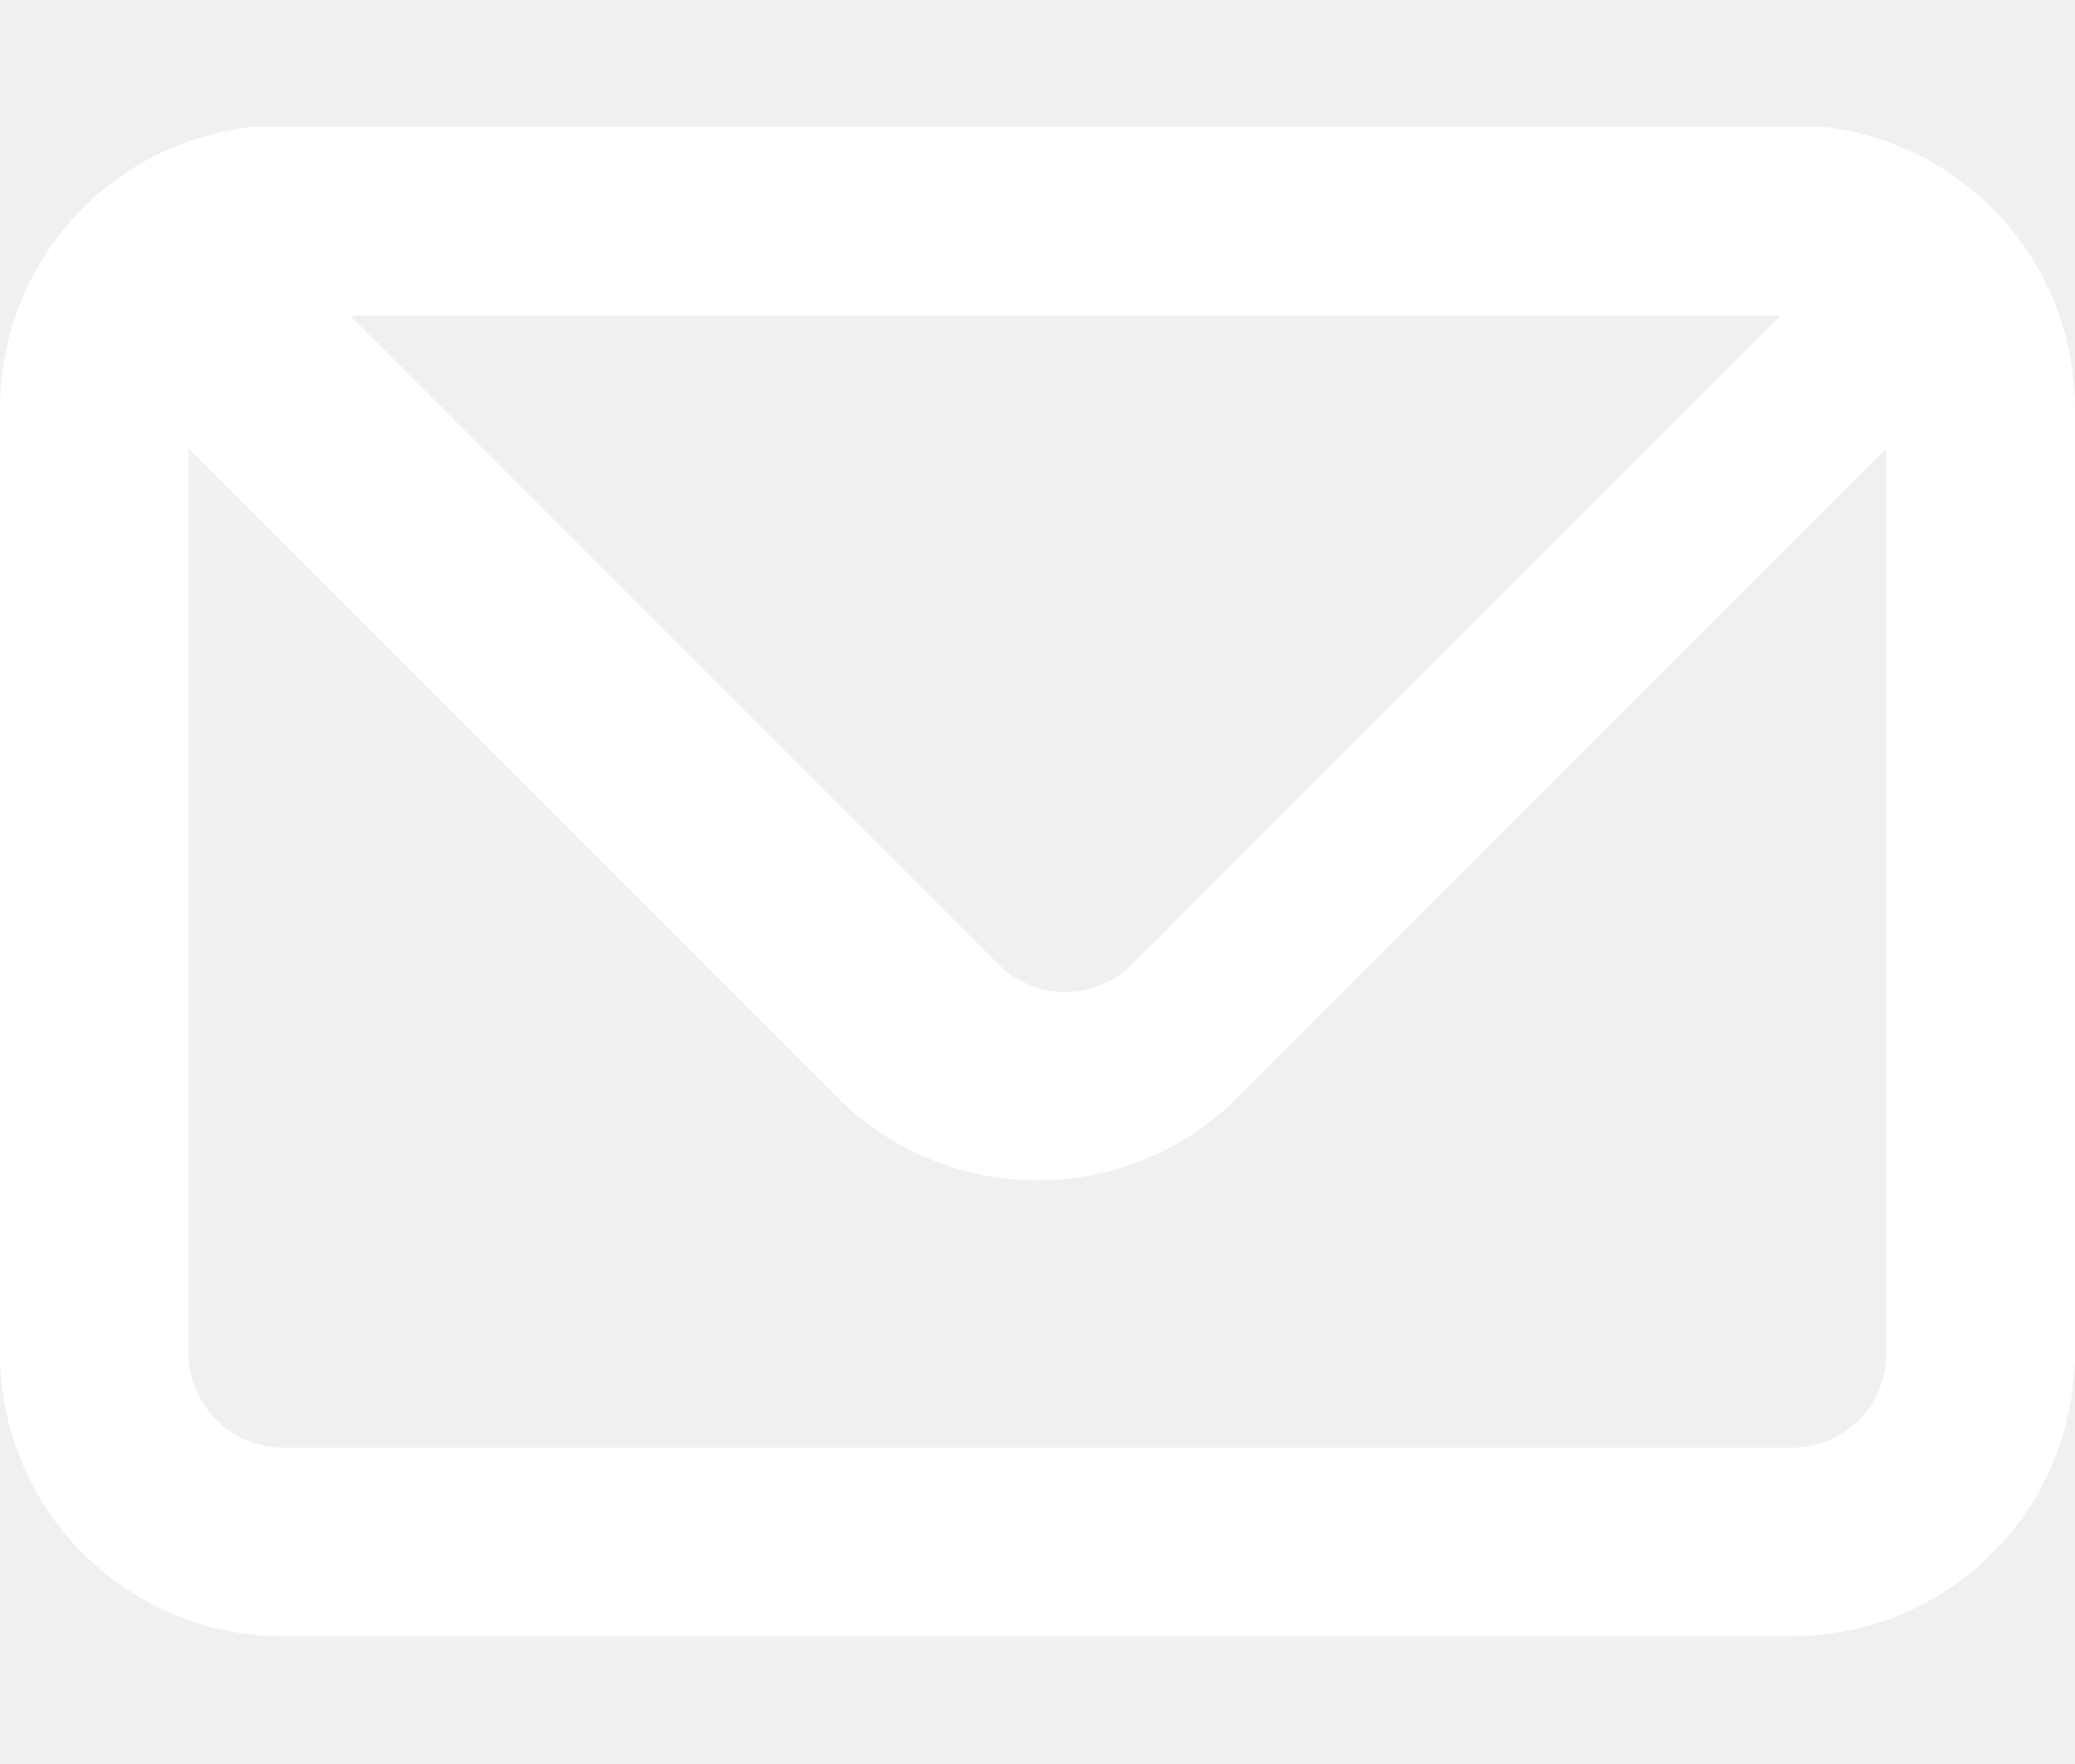
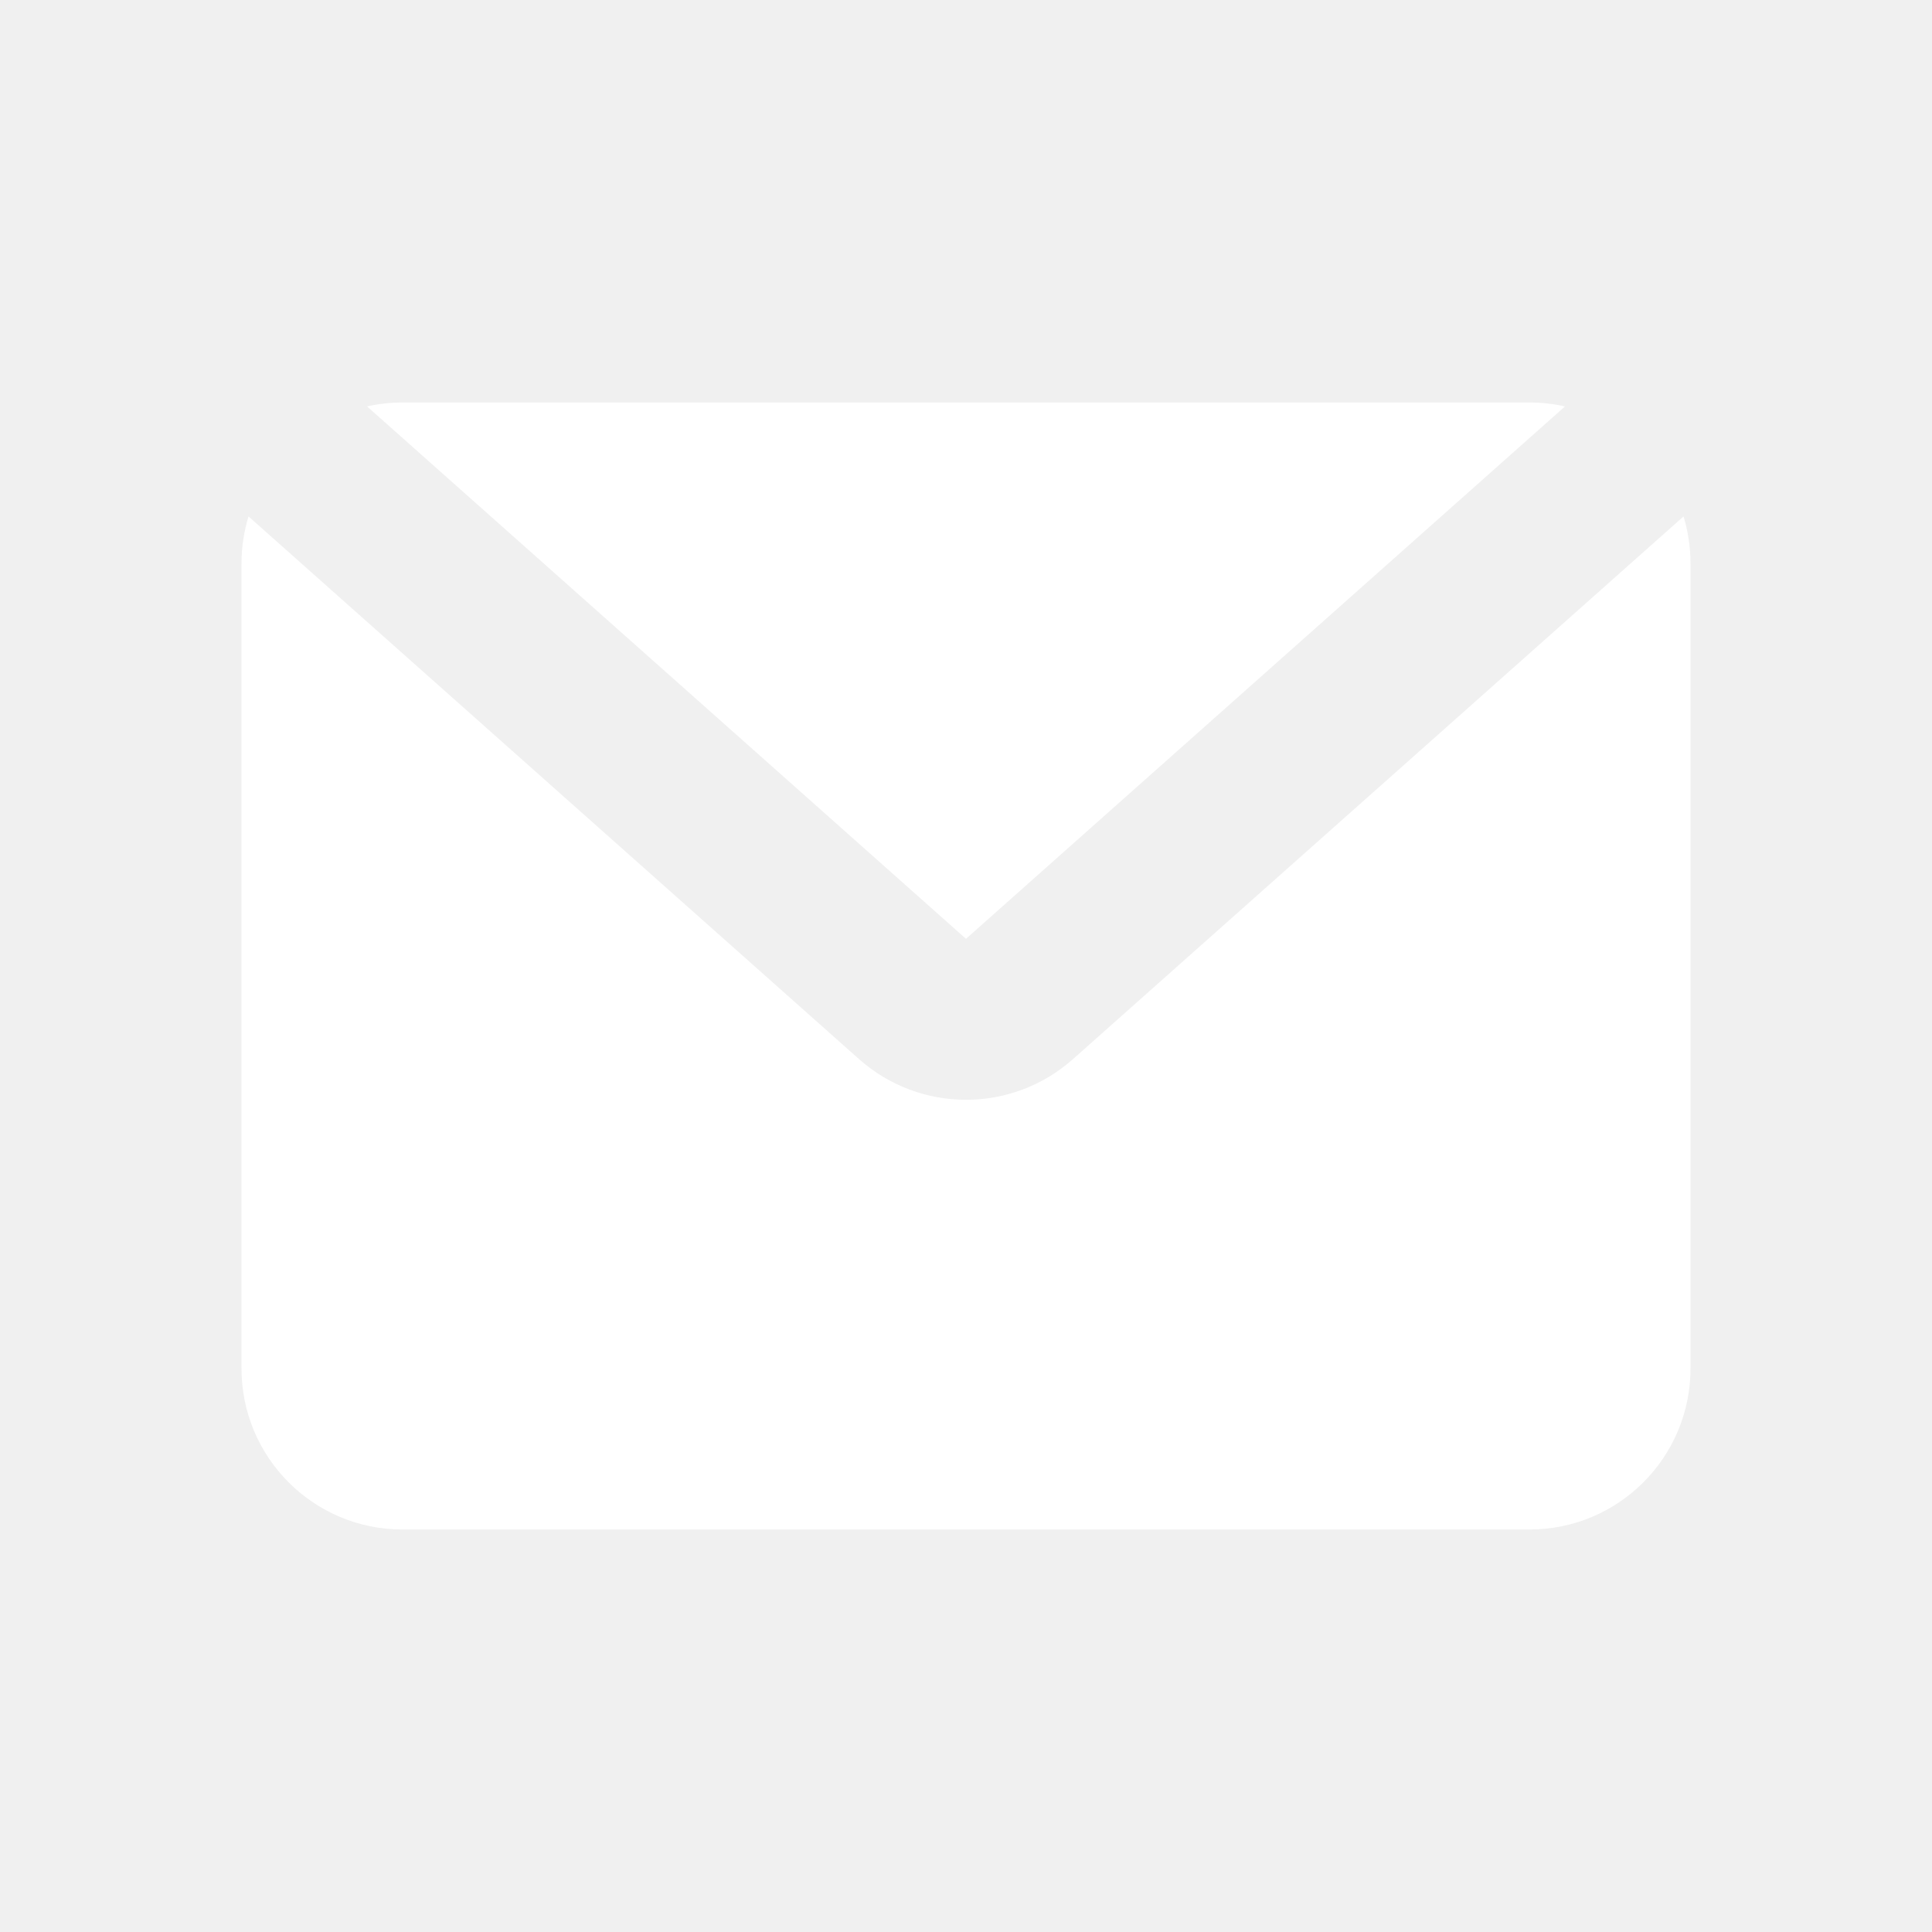
- <svg xmlns="http://www.w3.org/2000/svg" width="30" height="25.49" viewBox="0 0 20 16" fill="none">
-   <path d="M17.582 0.727H17.336H2.664H2.418C1.75 0.804 1.133 1.124 0.687 1.628C0.24 2.131 -0.004 2.782 5.66254e-05 3.455V12.546C5.66254e-05 13.269 0.287 13.963 0.799 14.474C1.31 14.985 2.004 15.273 2.727 15.273H17.273C17.996 15.273 18.69 14.985 19.201 14.474C19.713 13.963 20 13.269 20 12.546V3.455C20.004 2.782 19.76 2.131 19.314 1.628C18.867 1.124 18.25 0.804 17.582 0.727ZM17.164 2.545L10.909 8.8C10.739 8.969 10.508 9.064 10.268 9.064C10.028 9.064 9.798 8.969 9.627 8.8L3.373 2.545H17.164ZM18.182 12.546C18.182 12.787 18.086 13.018 17.916 13.188C17.745 13.359 17.514 13.455 17.273 13.455H2.727C2.486 13.455 2.255 13.359 2.085 13.188C1.914 13.018 1.818 12.787 1.818 12.546V3.827L8.073 10.082C8.584 10.593 9.277 10.879 10 10.879C10.723 10.879 11.416 10.593 11.927 10.082L18.182 3.827V12.546Z" fill="#ffffff" />
+ <svg xmlns="http://www.w3.org/2000/svg" width="30" height="30" viewBox="0 0 30 30" fill="none">
+   <path d="M3.859 8.019L13.339 16.446C14.287 17.288 15.714 17.288 16.661 16.446L26.142 8.019C26.212 8.25 26.25 8.496 26.25 8.75V21.25C26.25 22.631 25.131 23.75 23.75 23.75H6.25C4.869 23.75 3.75 22.631 3.75 21.25V8.75C3.75 8.496 3.788 8.25 3.859 8.019Z" fill="white" />
+   <path d="M5.7 6.311C5.877 6.271 6.061 6.25 6.25 6.25H23.75C23.939 6.25 24.123 6.271 24.301 6.311L15 14.578L5.7 6.311Z" fill="white" />
</svg>
